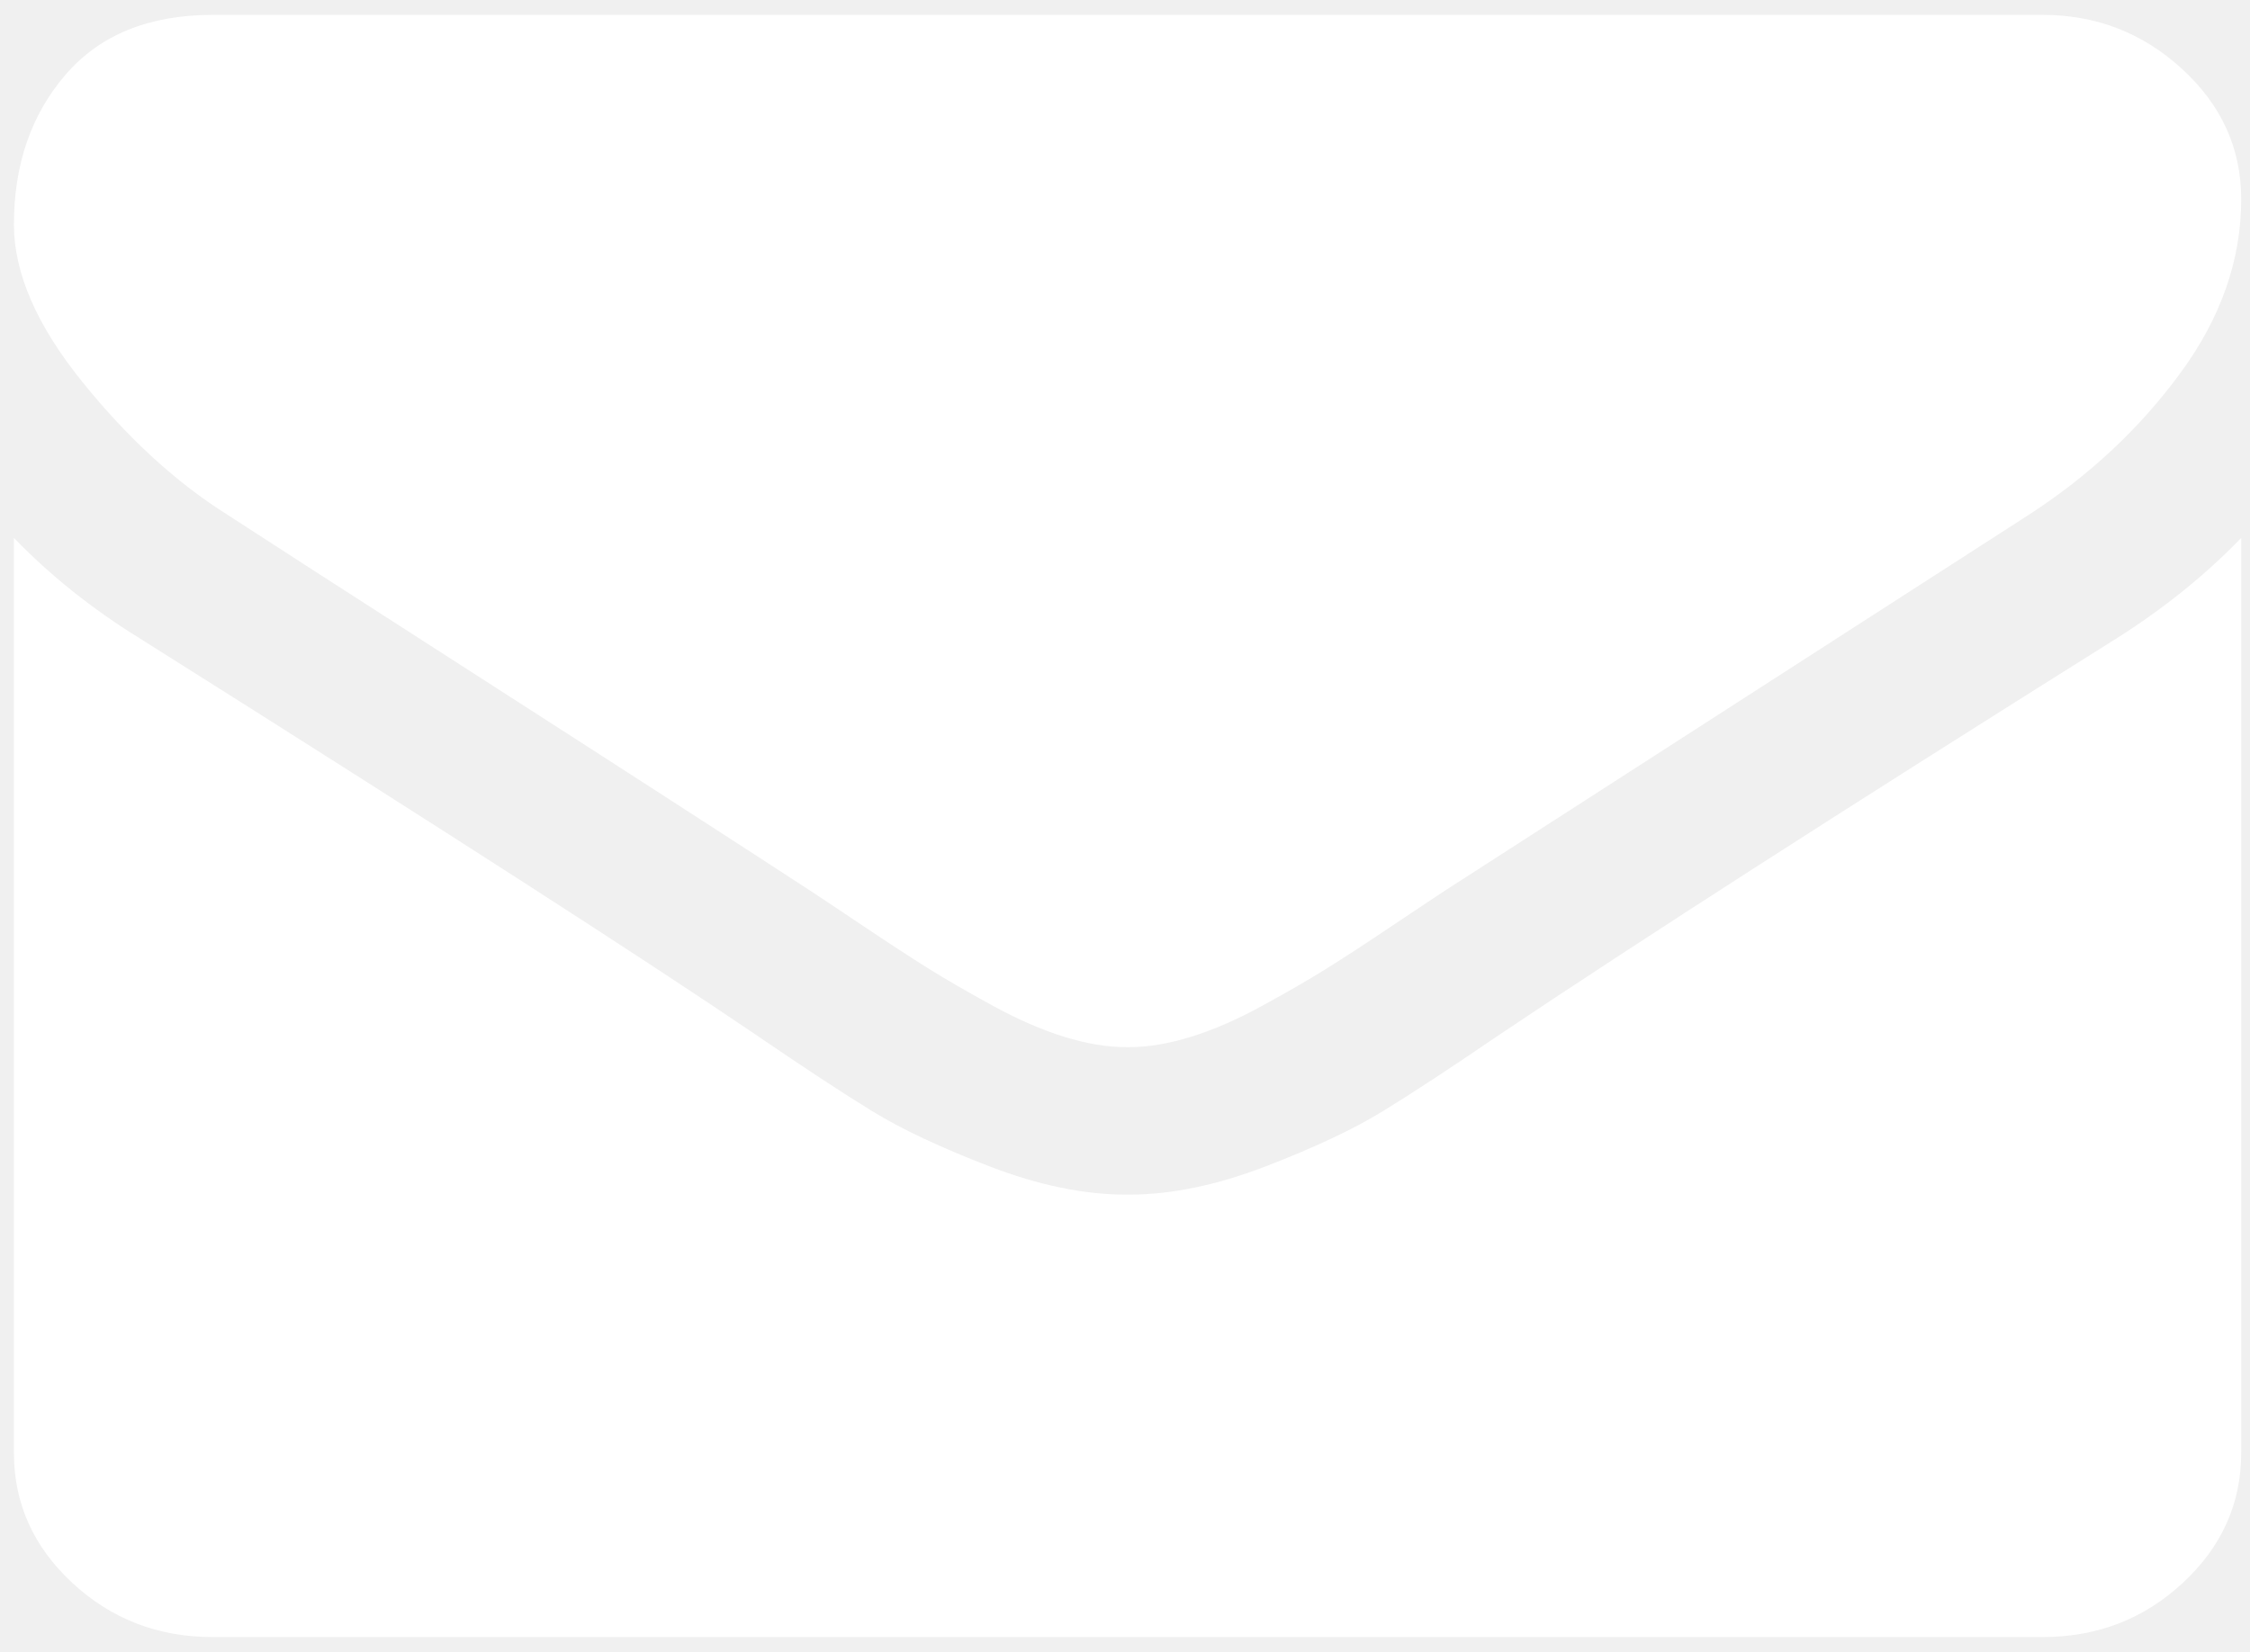
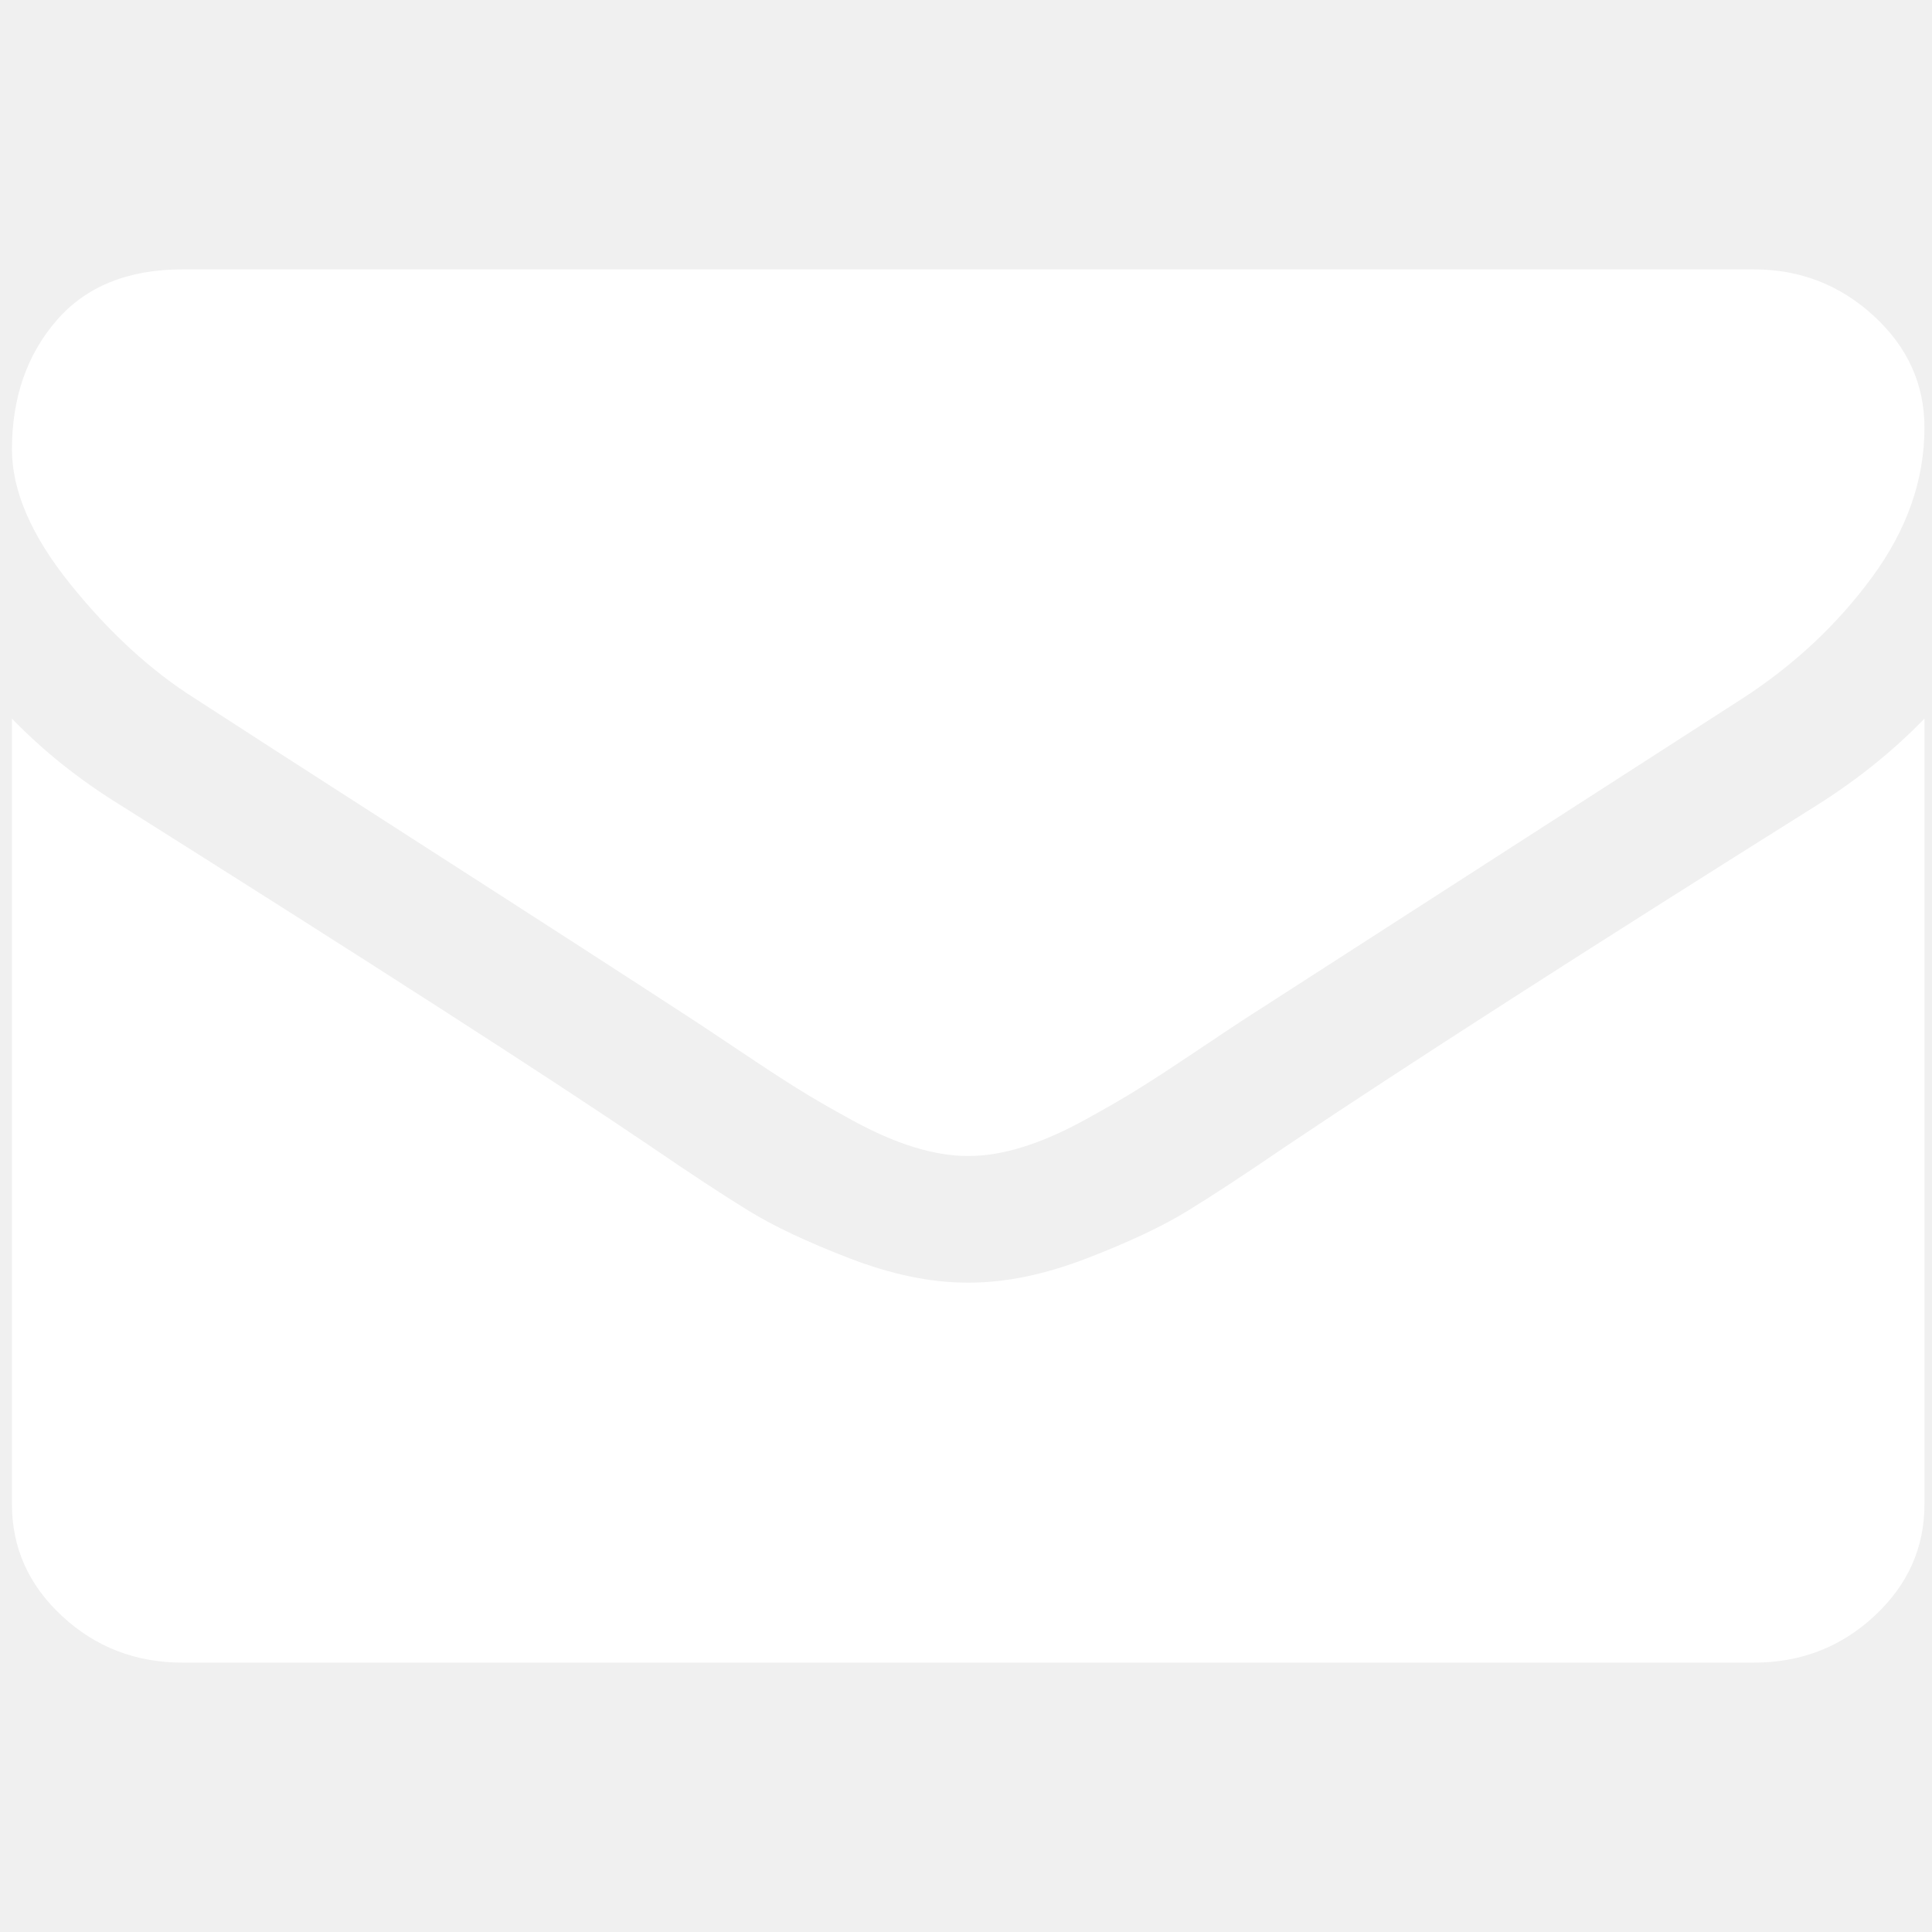
- <svg xmlns="http://www.w3.org/2000/svg" width="64px" height="47px" viewBox="0 0 64 47" version="1.1">
+ <svg xmlns="http://www.w3.org/2000/svg" width="130px" height="130px" viewBox="0 0 64 47" version="1.1">
  <g id="Landing" stroke="none" stroke-width="1" fill="none" fill-rule="evenodd">
    <g id="Desktop-HD" transform="translate(-868, -2866)" fill="#FFFFFF">
      <g id="Contact" transform="translate(-15, 2610)">
        <g id="Group" transform="translate(144, 238)">
          <path d="M745.477,32.65 C744.016,31.732 742.637,30.47 741.341,28.864 C740.045,27.258 739.396,25.766 739.396,24.389 C739.396,22.685 739.885,21.264 740.863,20.127 C741.841,18.991 743.238,18.423 745.053,18.423 L797.093,18.423 C798.625,18.423 799.951,18.936 801.07,19.964 C802.19,20.991 802.75,22.226 802.75,23.668 C802.75,25.394 802.173,27.044 801.017,28.617 C799.862,30.191 798.425,31.535 796.704,32.649 C787.843,38.353 782.327,41.904 780.159,43.302 C779.924,43.456 779.422,43.789 778.656,44.302 C777.891,44.816 777.254,45.232 776.748,45.548 C776.241,45.865 775.628,46.22 774.909,46.613 C774.191,47.006 773.513,47.302 772.877,47.498 C772.24,47.695 771.651,47.793 771.109,47.793 L771.073,47.793 L771.038,47.793 C770.496,47.793 769.906,47.695 769.27,47.498 C768.634,47.302 767.956,47.006 767.237,46.613 C766.518,46.22 765.905,45.865 765.398,45.548 C764.892,45.232 764.255,44.816 763.489,44.302 C762.723,43.789 762.223,43.456 761.987,43.302 C759.842,41.904 756.755,39.91 752.724,37.321 C748.694,34.731 746.278,33.174 745.477,32.65 Z M799.214,36.157 C800.558,35.305 801.736,34.354 802.75,33.305 L802.75,59.332 C802.75,60.774 802.197,62.008 801.088,63.036 C799.981,64.064 798.649,64.577 797.094,64.577 L745.053,64.577 C743.497,64.577 742.166,64.064 741.058,63.036 C739.95,62.009 739.396,60.774 739.396,59.332 L739.396,33.305 C740.433,34.376 741.624,35.327 742.967,36.157 C751.499,41.533 757.356,45.303 760.538,47.466 C761.881,48.384 762.971,49.1 763.808,49.613 C764.644,50.127 765.758,50.651 767.149,51.186 C768.539,51.722 769.836,51.989 771.038,51.989 L771.073,51.989 L771.109,51.989 C772.311,51.989 773.607,51.722 774.998,51.186 C776.388,50.651 777.502,50.127 778.338,49.613 C779.175,49.1 780.265,48.384 781.609,47.466 C785.615,44.778 791.484,41.008 799.214,36.157 Z" id="mail" />
        </g>
      </g>
    </g>
  </g>
</svg>
